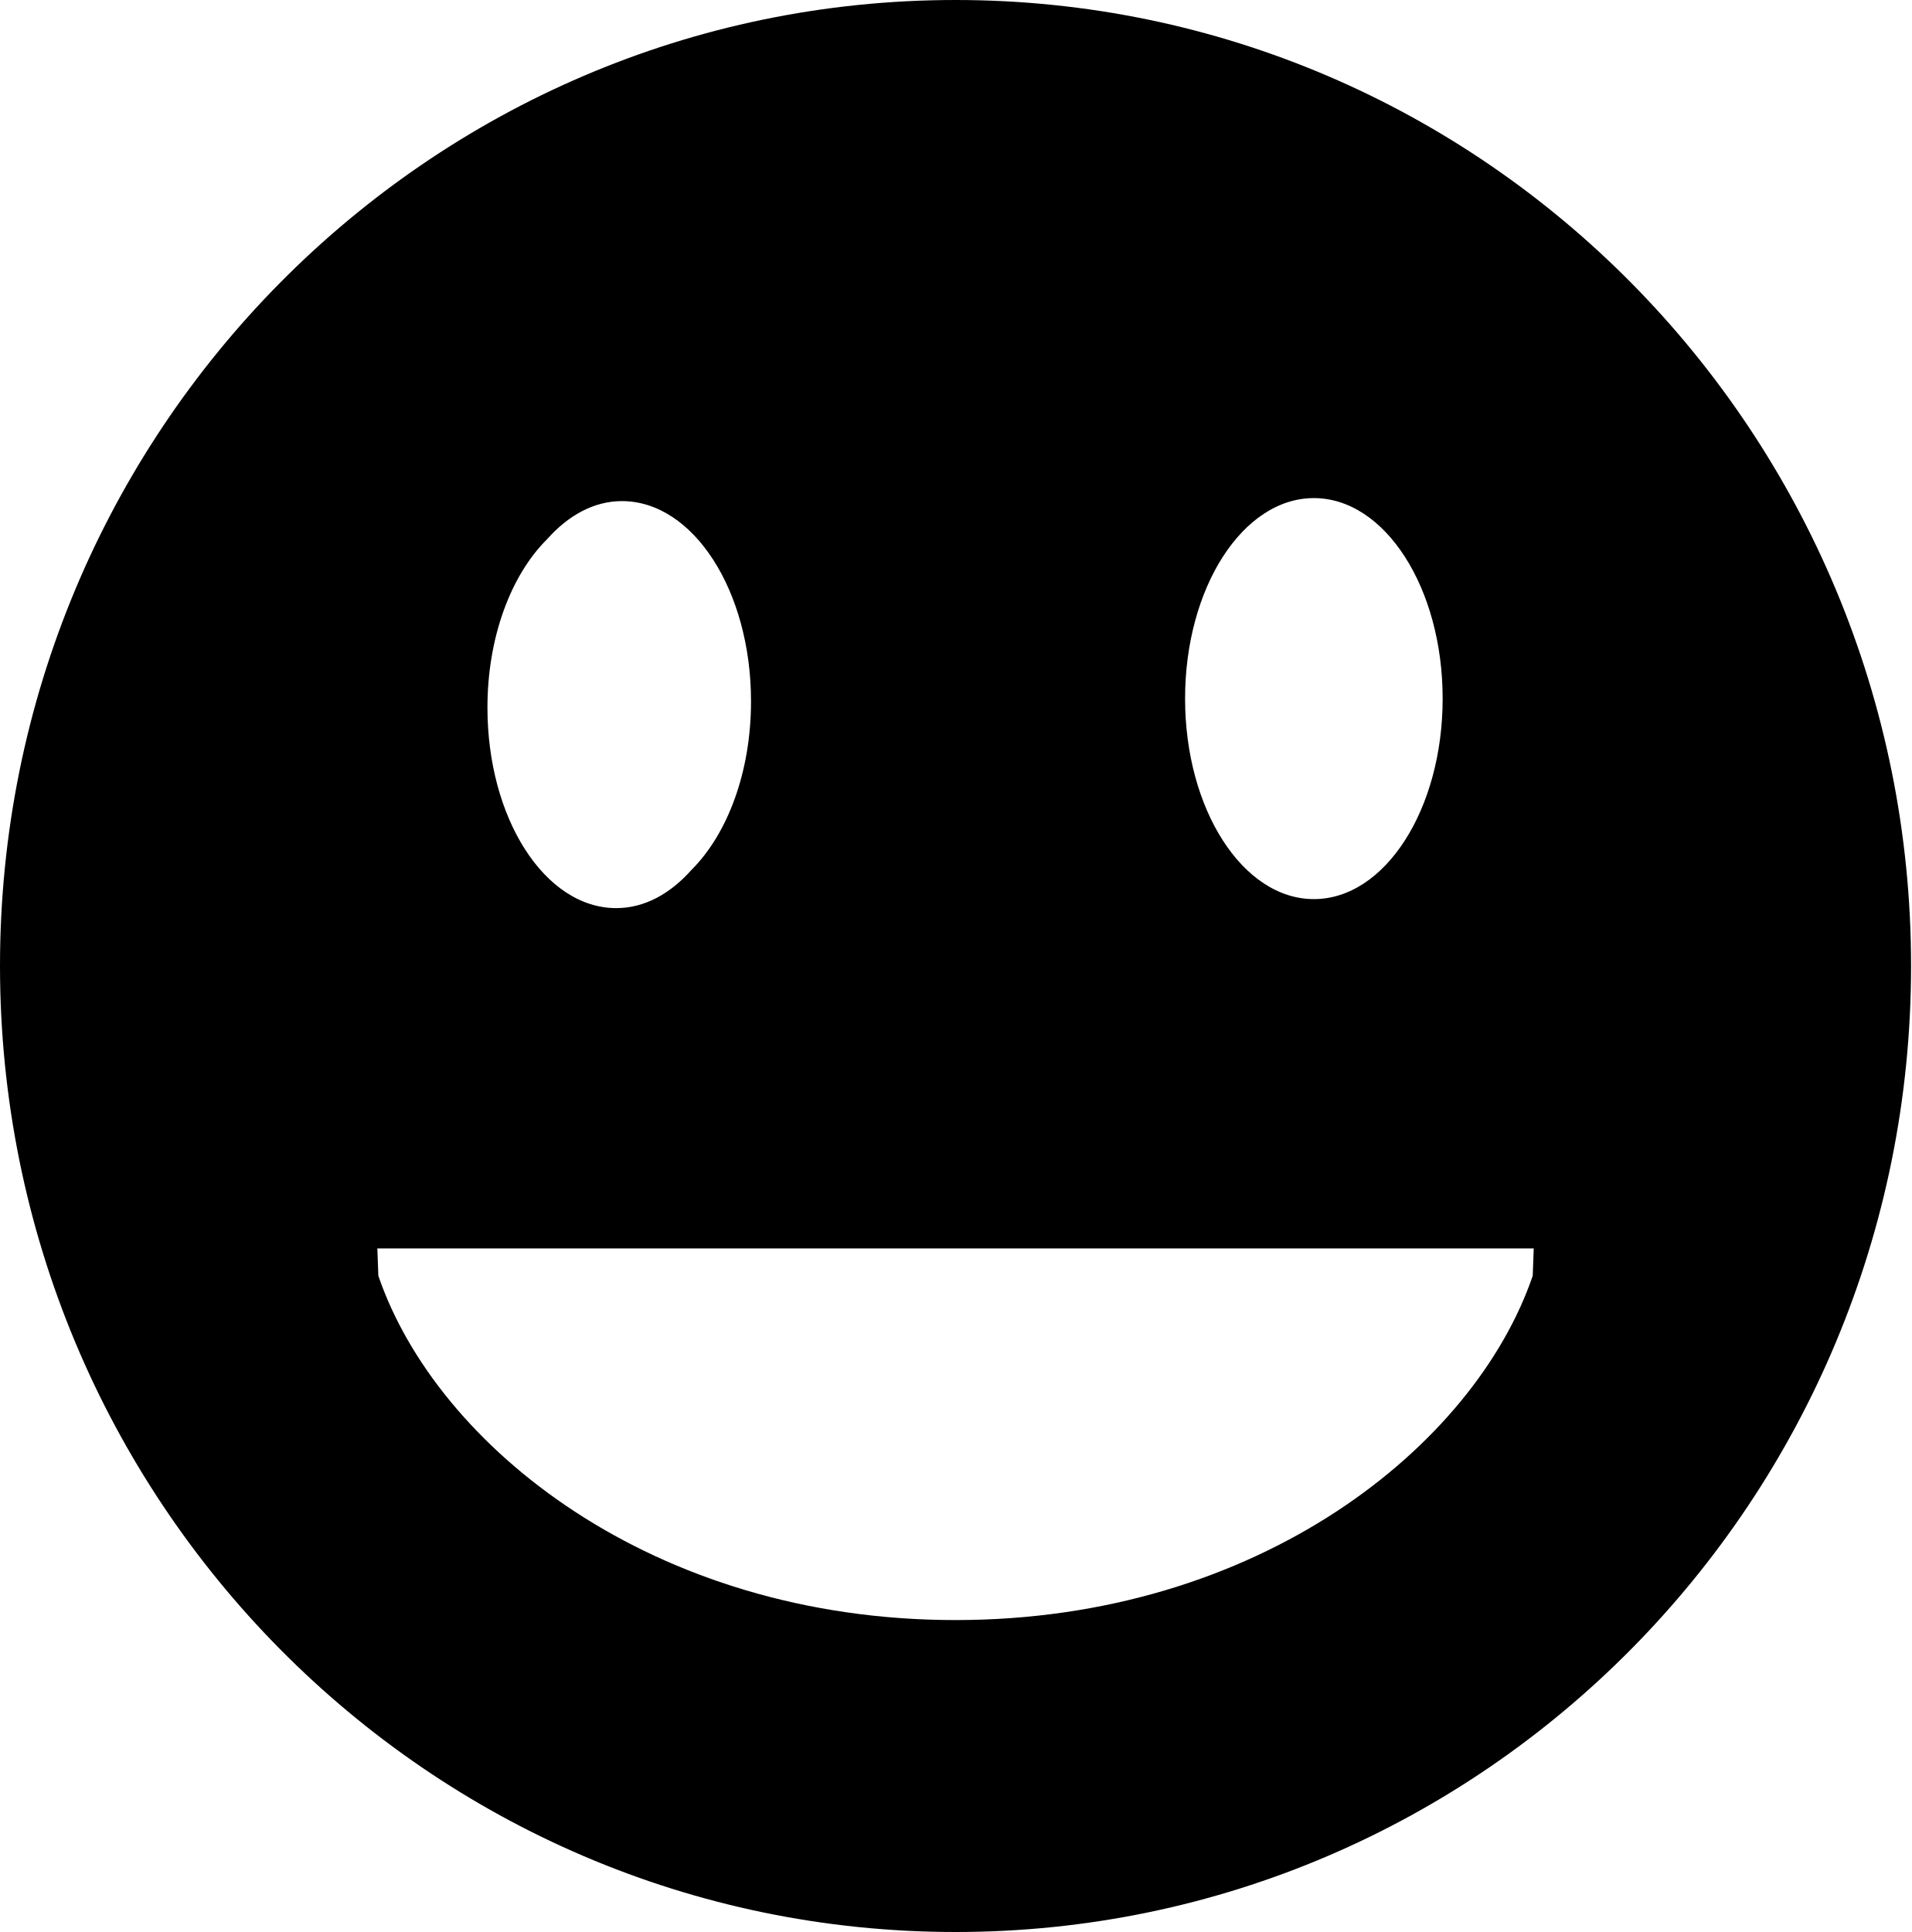
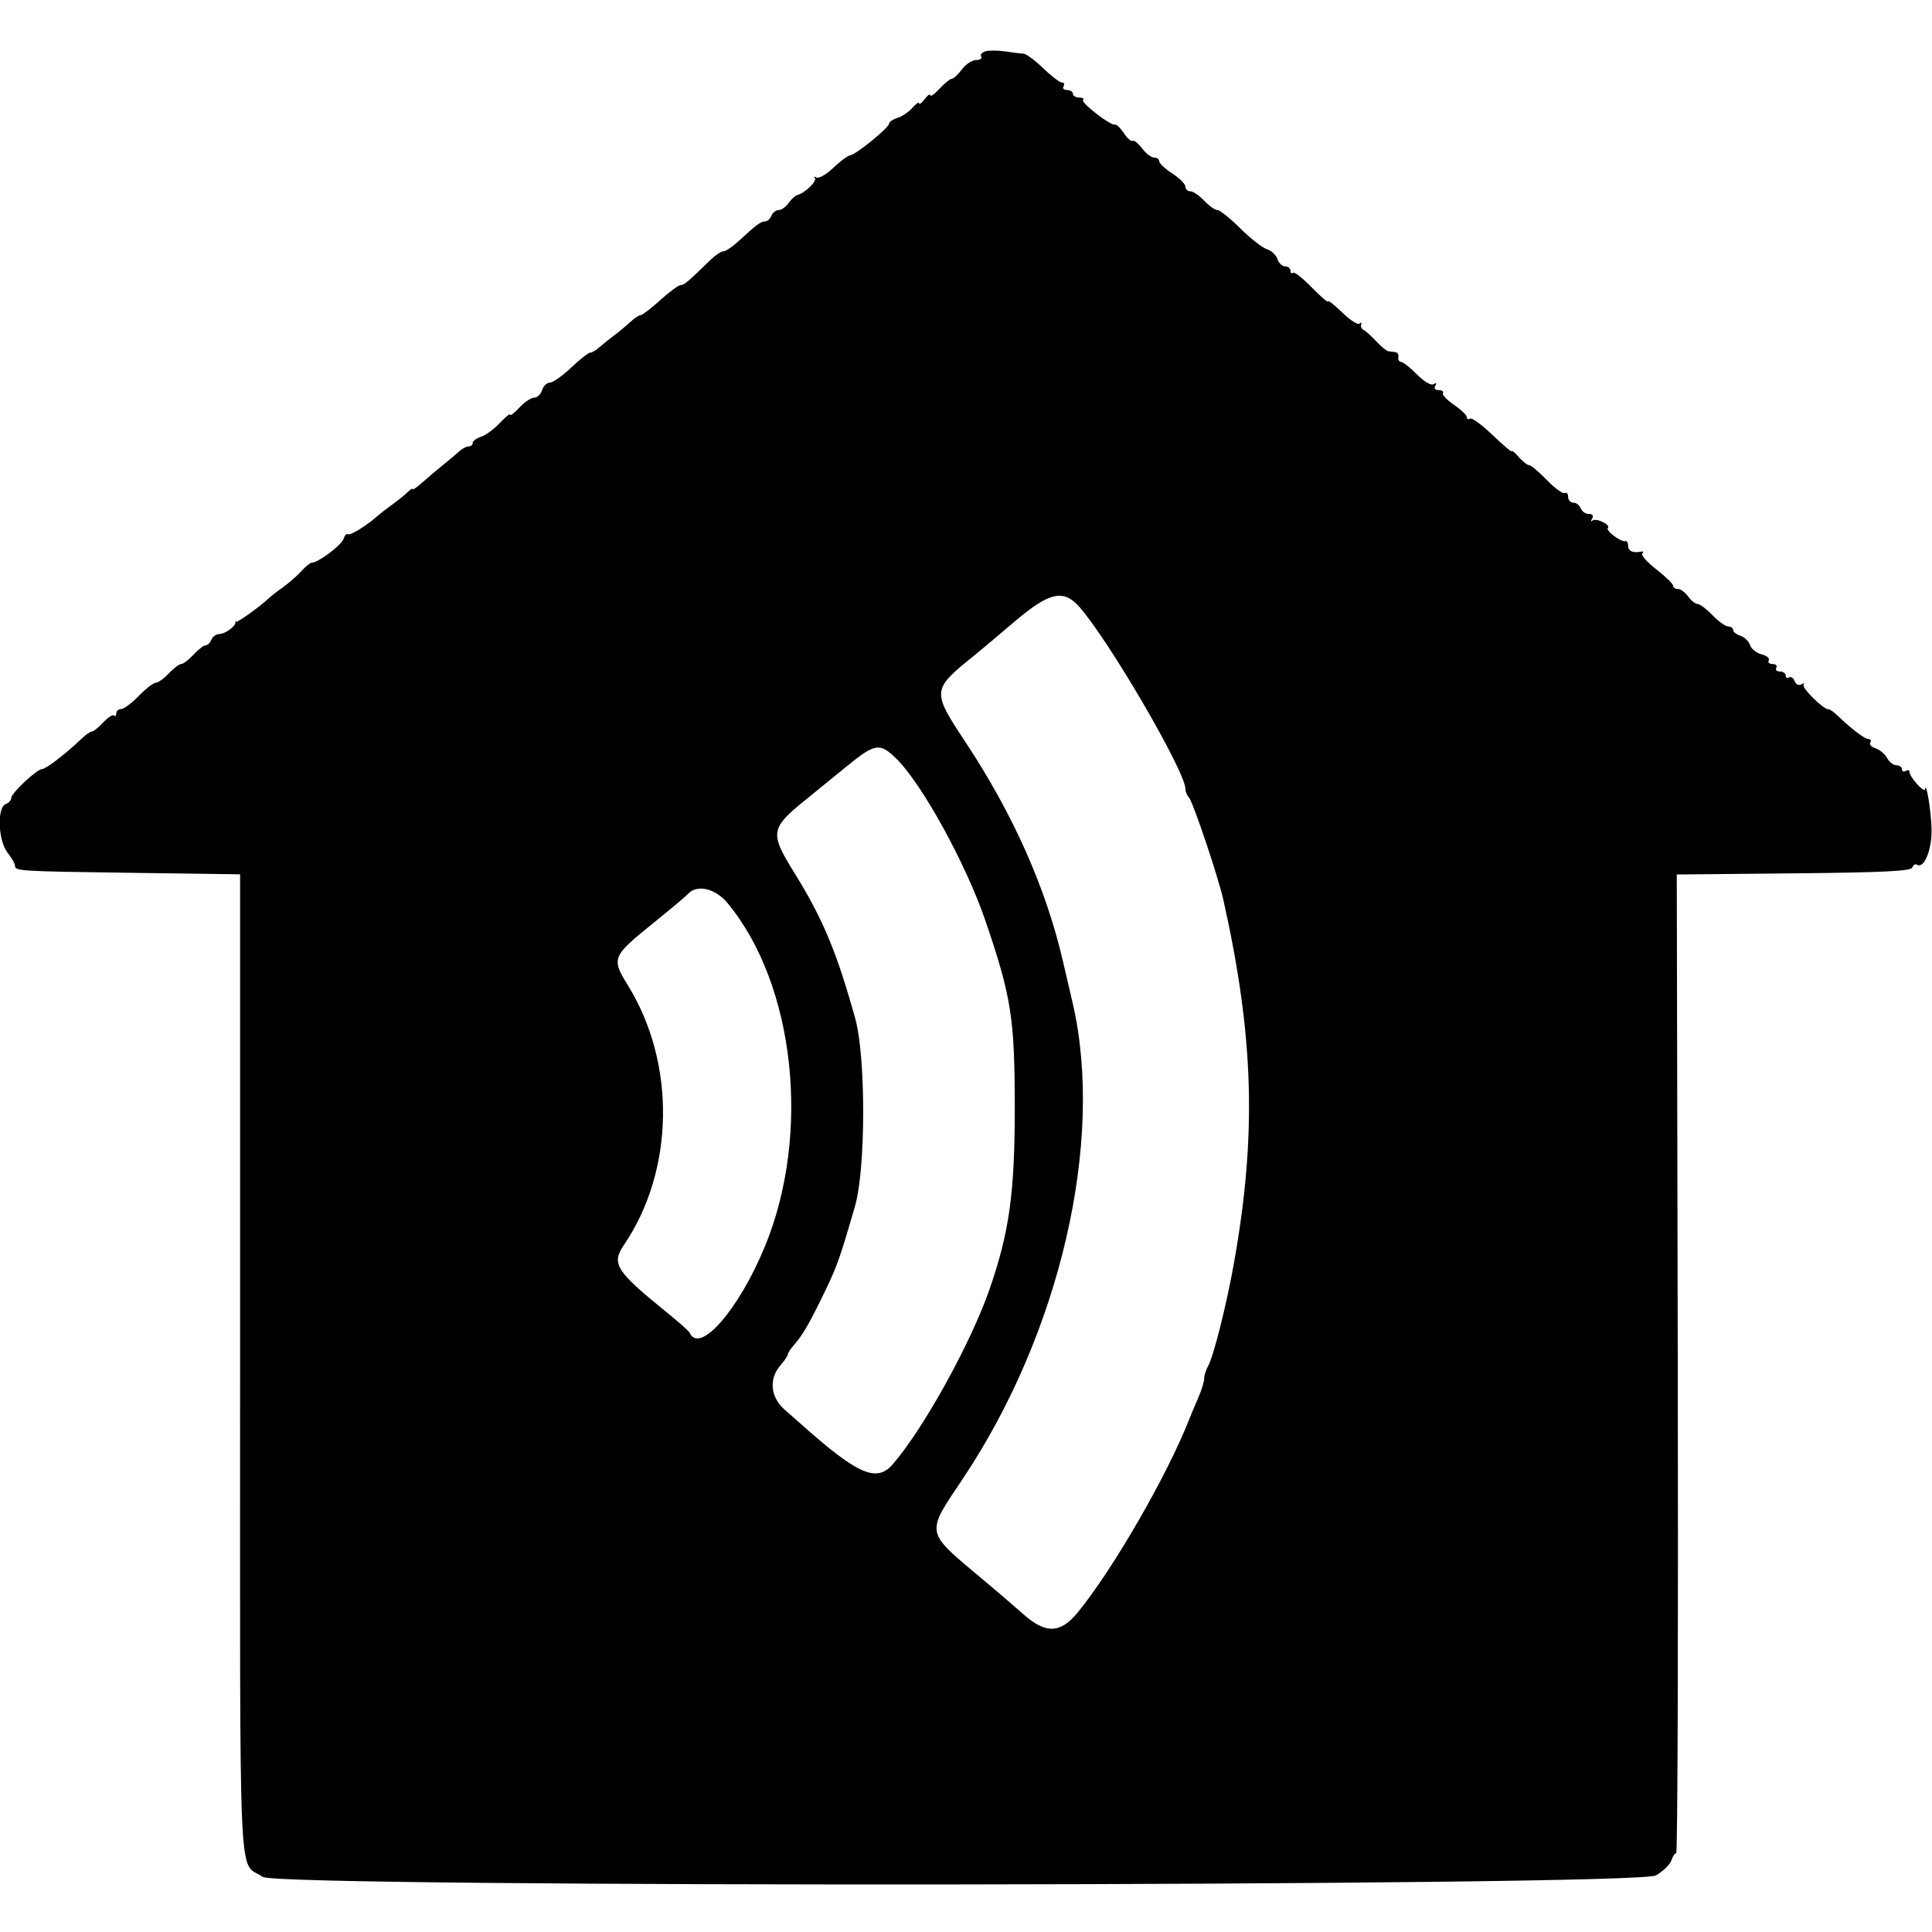
- <svg xmlns="http://www.w3.org/2000/svg" version="1.1" id="Layer_1" x="0px" y="0px" viewBox="19.6 29.9 572.9 579.1" enable-background="new 19.6 29.9 572.9 579.1" xml:space="preserve">
-   <g>
-     <path d="M306,29.9c-158.2,0-286.4,129.7-286.4,289.5c0,159.9,128.2,289.6,286.4,289.6c158.2,0,286.4-129.6,286.4-289.6   C592.4,159.6,464.3,29.9,306,29.9z M413.4,179.2c21.3,0,38.6,26.9,38.6,60.1s-17.3,60.1-38.6,60.1c-21.3,0-38.6-26.9-38.6-60.1   S392.1,179.2,413.4,179.2z M183.6,191.5c6.3-7.1,14-11.4,22.4-11.4c21.4,0,38.7,26.9,38.7,60c0,21.3-7.1,39.8-17.8,50.5   c-6.4,7.2-14.1,11.5-22.6,11.5c-21.4,0-38.6-26.9-38.6-60.1C165.7,220.8,172.8,202.2,183.6,191.5z M479,412.3   c-17.4,51-82.1,103.2-173,103.2c-90.9,0-155.6-52.2-173-103.2c-0.1-2.3-0.2-5.1-0.3-8.2h346.6C479.2,407.2,479.1,410,479,412.3z" />
+ <svg xmlns="http://www.w3.org/2000/svg" id="svg" version="1.1" width="515" height="515" style="display: block;">
+   <g id="svgg">
+     <path id="path0" d="M262.738 13.662 C 261.769 13.931,261.233 14.567,261.547 15.076 C 261.861 15.584,261.255 16.000,260.199 16.000 C 259.144 16.000,257.435 17.125,256.403 18.500 C 255.370 19.875,254.161 21.000,253.715 21.000 C 253.269 21.000,251.801 22.191,250.452 23.646 C 249.104 25.101,247.986 25.889,247.968 25.396 C 247.951 24.903,247.276 25.374,246.468 26.441 C 245.661 27.509,245.000 28.002,245.000 27.538 C 245.000 27.074,244.213 27.598,243.250 28.704 C 242.287 29.809,240.488 31.034,239.250 31.424 C 238.012 31.815,237.000 32.500,237.000 32.947 C 237.000 34.017,228.291 41.134,226.694 41.369 C 226.011 41.469,223.943 42.993,222.098 44.756 C 220.254 46.518,218.240 47.672,217.622 47.320 C 217.005 46.968,216.822 47.036,217.216 47.472 C 217.908 48.239,214.536 51.484,212.500 52.010 C 211.950 52.153,210.912 53.108,210.193 54.134 C 209.475 55.160,208.285 56.000,207.550 56.000 C 206.815 56.000,205.955 56.675,205.638 57.500 C 205.322 58.325,204.580 59.000,203.989 59.000 C 202.841 59.000,201.611 59.912,196.911 64.250 C 195.272 65.763,193.436 67.000,192.830 67.000 C 192.225 67.000,190.690 68.013,189.419 69.250 C 183.310 75.199,182.361 76.000,181.425 76.000 C 180.872 76.000,178.431 77.800,176.000 80.000 C 173.569 82.200,171.225 84.000,170.790 84.000 C 170.356 84.000,169.153 84.788,168.119 85.750 C 167.084 86.713,165.048 88.400,163.594 89.500 C 162.140 90.600,160.318 92.063,159.546 92.750 C 158.774 93.437,157.771 94.000,157.316 94.000 C 156.861 94.000,154.578 95.800,152.243 98.000 C 149.907 100.200,147.352 102.000,146.565 102.000 C 145.779 102.000,144.849 102.900,144.500 104.000 C 144.151 105.100,143.199 106.000,142.385 106.000 C 141.571 106.000,139.801 107.191,138.452 108.646 C 137.104 110.101,136.000 110.954,136.000 110.540 C 136.000 110.127,134.753 111.123,133.230 112.754 C 131.706 114.385,129.456 116.038,128.230 116.427 C 127.003 116.816,126.000 117.554,126.000 118.067 C 126.000 118.580,125.518 119.000,124.929 119.000 C 124.339 119.000,123.244 119.562,122.495 120.250 C 121.745 120.938,119.736 122.625,118.030 124.000 C 116.324 125.375,113.819 127.492,112.464 128.705 C 111.109 129.917,110.000 130.672,110.000 130.383 C 110.000 130.094,109.399 130.452,108.665 131.179 C 107.931 131.905,106.081 133.400,104.554 134.500 C 103.028 135.600,101.266 136.965,100.639 137.533 C 97.881 140.034,93.227 142.894,92.728 142.395 C 92.428 142.095,91.900 142.671,91.555 143.675 C 90.970 145.374,84.795 150.000,83.111 150.000 C 82.698 150.000,81.444 151.012,80.324 152.250 C 79.204 153.488,77.023 155.400,75.479 156.500 C 73.934 157.600,72.182 158.966,71.585 159.536 C 69.394 161.629,63.312 165.983,62.912 165.745 C 62.685 165.610,62.591 165.666,62.702 165.869 C 63.143 166.672,60.048 169.000,58.540 169.000 C 57.658 169.000,56.678 169.675,56.362 170.500 C 56.045 171.325,55.363 172.000,54.845 172.000 C 54.328 172.000,52.862 173.125,51.588 174.500 C 50.313 175.875,48.838 177.000,48.310 177.000 C 47.781 177.000,46.292 178.125,45.000 179.500 C 43.708 180.875,42.143 182.000,41.522 182.000 C 40.901 182.000,38.866 183.575,37.000 185.500 C 35.134 187.425,33.021 189.000,32.304 189.000 C 31.587 189.000,31.000 189.525,31.000 190.167 C 31.000 190.808,30.728 191.061,30.395 190.728 C 30.062 190.396,28.773 191.221,27.530 192.562 C 26.288 193.903,24.920 195.000,24.491 195.000 C 24.062 195.000,22.763 195.914,21.605 197.031 C 17.684 200.814,12.241 205.000,11.244 205.000 C 9.853 205.000,3.000 211.412,3.000 212.714 C 3.000 213.304,2.325 214.045,1.500 214.362 C -0.842 215.260,-0.499 224.095,2.000 227.273 C 3.100 228.671,4.000 230.232,4.000 230.741 C 4.000 232.195,4.852 232.248,35.250 232.665 L 64.000 233.060 64.000 364.030 C 64.000 509.156,63.402 495.666,70.044 500.319 C 74.231 503.251,436.438 502.854,441.425 499.912 C 443.343 498.780,445.187 496.987,445.523 495.927 C 445.859 494.867,446.442 494.000,446.817 494.000 C 447.193 494.000,447.380 435.299,447.232 363.554 L 446.965 233.107 478.150 232.803 C 502.074 232.571,509.432 232.207,509.753 231.244 C 509.983 230.553,510.552 230.223,511.017 230.510 C 512.887 231.666,514.998 226.484,514.882 221.027 C 514.777 216.148,513.430 208.028,513.118 210.403 C 512.973 211.509,509.000 207.056,509.000 205.788 C 509.000 205.290,508.550 205.160,508.000 205.500 C 507.450 205.840,507.000 205.641,507.000 205.059 C 507.000 204.477,506.341 204.000,505.535 204.000 C 504.730 204.000,503.605 203.130,503.036 202.068 C 502.467 201.005,501.095 199.848,499.987 199.496 C 498.878 199.144,498.229 198.438,498.544 197.928 C 498.860 197.418,498.645 197.000,498.067 197.000 C 497.057 197.000,493.691 194.446,489.829 190.750 C 488.823 189.787,487.747 189.033,487.437 189.074 C 486.168 189.239,480.088 183.240,480.766 182.491 C 481.170 182.044,480.934 182.005,480.243 182.403 C 479.509 182.825,478.737 182.478,478.388 181.569 C 478.059 180.712,477.388 180.260,476.895 180.565 C 476.403 180.869,476.000 180.641,476.000 180.059 C 476.000 179.477,475.298 179.000,474.441 179.000 C 473.584 179.000,473.160 178.550,473.500 178.000 C 473.840 177.450,473.390 177.000,472.500 177.000 C 471.610 177.000,471.152 176.563,471.482 176.029 C 471.812 175.495,470.955 174.776,469.577 174.430 C 468.199 174.084,466.808 172.969,466.485 171.952 C 466.162 170.935,465.021 169.824,463.949 169.484 C 462.877 169.144,462.000 168.446,462.000 167.933 C 462.000 167.420,461.409 167.000,460.687 167.000 C 459.965 167.000,458.081 165.650,456.500 164.000 C 454.919 162.350,453.134 161.000,452.534 161.000 C 451.933 161.000,450.793 160.100,450.000 159.000 C 449.207 157.900,447.983 157.000,447.279 157.000 C 446.576 157.000,446.000 156.610,446.000 156.134 C 446.000 155.657,443.985 153.698,441.522 151.779 C 439.059 149.860,437.371 147.962,437.772 147.562 C 438.172 147.161,438.050 146.924,437.500 147.035 C 435.280 147.483,434.000 146.922,434.000 145.500 C 434.000 144.675,433.663 144.109,433.250 144.242 C 432.145 144.599,427.914 141.419,428.592 140.741 C 429.454 139.879,425.394 137.952,424.471 138.785 C 424.036 139.178,424.003 138.938,424.399 138.250 C 424.846 137.472,424.517 137.000,423.528 137.000 C 422.653 137.000,421.678 136.325,421.362 135.500 C 421.045 134.675,420.159 134.000,419.393 134.000 C 418.627 134.000,418.000 133.298,418.000 132.441 C 418.000 131.584,417.603 131.128,417.117 131.428 C 416.631 131.728,414.493 130.180,412.367 127.988 C 410.240 125.795,408.103 124.001,407.617 124.001 C 407.132 124.000,405.894 123.031,404.867 121.847 C 403.840 120.663,403.000 119.962,403.000 120.291 C 403.000 120.619,400.690 118.673,397.868 115.966 C 395.045 113.260,392.345 111.287,391.868 111.582 C 391.390 111.877,391.000 111.699,391.000 111.188 C 391.000 110.676,389.459 109.202,387.575 107.911 C 385.692 106.621,384.369 105.213,384.634 104.782 C 384.900 104.352,384.390 104.000,383.500 104.000 C 382.532 104.000,382.168 103.536,382.595 102.845 C 383.040 102.126,382.870 101.963,382.143 102.411 C 381.468 102.829,379.616 101.748,377.739 99.841 C 375.958 98.032,374.050 96.519,373.500 96.480 C 372.950 96.441,372.612 95.867,372.750 95.205 C 372.887 94.542,372.550 93.944,372.000 93.875 C 371.450 93.806,370.593 93.694,370.096 93.625 C 369.599 93.556,368.137 92.361,366.846 90.968 C 365.556 89.576,364.050 88.226,363.500 87.968 C 362.950 87.711,362.650 87.050,362.833 86.500 C 363.017 85.950,362.820 85.847,362.396 86.270 C 361.973 86.694,359.910 85.365,357.813 83.317 C 355.716 81.270,354.000 79.928,354.000 80.335 C 354.000 80.743,352.032 79.052,349.627 76.578 C 347.222 74.103,344.972 72.361,344.627 72.706 C 344.282 73.051,344.000 72.808,344.000 72.167 C 344.000 71.525,343.355 71.000,342.567 71.000 C 341.779 71.000,340.856 70.123,340.516 69.051 C 340.176 67.979,338.908 66.795,337.699 66.418 C 336.489 66.042,333.298 63.544,330.607 60.867 C 327.916 58.190,325.182 56.000,324.531 56.000 C 323.881 56.000,322.292 54.875,321.000 53.500 C 319.708 52.125,318.055 51.000,317.326 51.000 C 316.597 51.000,315.994 50.438,315.988 49.750 C 315.981 49.063,314.406 47.483,312.488 46.241 C 310.569 44.998,309.000 43.536,309.000 42.991 C 309.000 42.446,308.388 42.000,307.640 42.000 C 306.892 42.000,305.456 40.902,304.448 39.560 C 303.440 38.218,302.301 37.314,301.917 37.551 C 301.533 37.789,300.486 36.865,299.590 35.498 C 298.695 34.131,297.633 33.110,297.231 33.230 C 296.069 33.575,287.999 27.335,288.700 26.633 C 289.048 26.285,288.583 26.000,287.667 26.000 C 286.750 26.000,286.000 25.550,286.000 25.000 C 286.000 24.450,285.298 24.000,284.441 24.000 C 283.584 24.000,283.160 23.550,283.500 23.000 C 283.840 22.450,283.642 22.000,283.060 22.000 C 282.478 22.000,280.225 20.275,278.052 18.167 C 275.880 16.058,273.517 14.317,272.801 14.297 C 272.086 14.277,269.925 14.015,268.000 13.716 C 266.075 13.417,263.707 13.392,262.738 13.662 M287.693 161.750 C 295.651 170.769,316.000 205.690,316.000 210.326 C 316.000 211.027,316.406 212.028,316.902 212.550 C 318.000 213.707,324.745 233.758,326.136 240.000 C 334.246 276.399,335.008 302.393,328.962 336.500 C 326.964 347.773,323.483 361.626,321.992 364.236 C 321.446 365.191,321.000 366.639,321.000 367.453 C 321.000 368.266,320.263 370.635,319.361 372.716 C 318.460 374.797,317.368 377.400,316.935 378.500 C 311.058 393.424,296.699 418.287,287.337 429.750 C 282.662 435.474,278.759 435.604,272.728 430.239 C 270.402 428.170,265.575 424.029,262.000 421.036 C 246.439 408.011,246.660 409.118,256.644 394.188 C 282.608 355.365,294.446 304.152,285.946 267.424 C 285.319 264.716,284.123 259.575,283.288 256.000 C 278.755 236.594,270.097 217.124,257.534 198.080 C 248.257 184.018,248.264 183.950,260.000 174.484 C 261.375 173.374,266.056 169.437,270.403 165.734 C 279.673 157.835,283.468 156.961,287.693 161.750 M238.843 202.150 C 245.791 208.944,257.508 230.260,262.742 245.629 C 269.618 265.819,270.500 271.490,270.500 295.500 C 270.500 317.946,269.052 328.370,263.833 343.500 C 258.850 357.945,246.170 380.889,237.935 390.359 C 233.649 395.289,228.581 393.047,213.399 379.500 C 212.783 378.950,210.866 377.259,209.139 375.742 C 205.369 372.431,204.898 367.576,208.000 364.000 C 209.100 362.732,210.000 361.398,210.000 361.036 C 210.000 360.673,210.787 359.482,211.750 358.388 C 213.786 356.074,215.469 353.252,218.546 347.000 C 223.164 337.616,223.512 336.669,227.916 321.500 C 230.792 311.595,230.829 281.735,227.978 271.500 C 223.030 253.736,219.341 244.899,211.805 232.761 C 205.089 221.943,205.265 220.848,214.989 213.000 C 217.374 211.075,222.214 207.137,225.745 204.250 C 233.232 198.128,234.518 197.922,238.843 202.150 M193.954 240.750 C 211.924 262.488,216.247 302.274,203.897 332.257 C 196.940 349.147,186.459 361.158,183.833 355.250 C 183.650 354.837,181.025 352.495,178.000 350.045 C 164.108 338.792,162.897 336.904,166.330 331.846 C 179.788 312.014,180.241 283.511,167.428 262.753 C 162.905 255.424,163.084 254.981,174.218 246.000 C 178.649 242.425,182.776 238.955,183.388 238.288 C 185.799 235.661,190.690 236.801,193.954 240.750 " stroke="none" fill="#000000" fill-rule="evenodd" />
  </g>
</svg>
